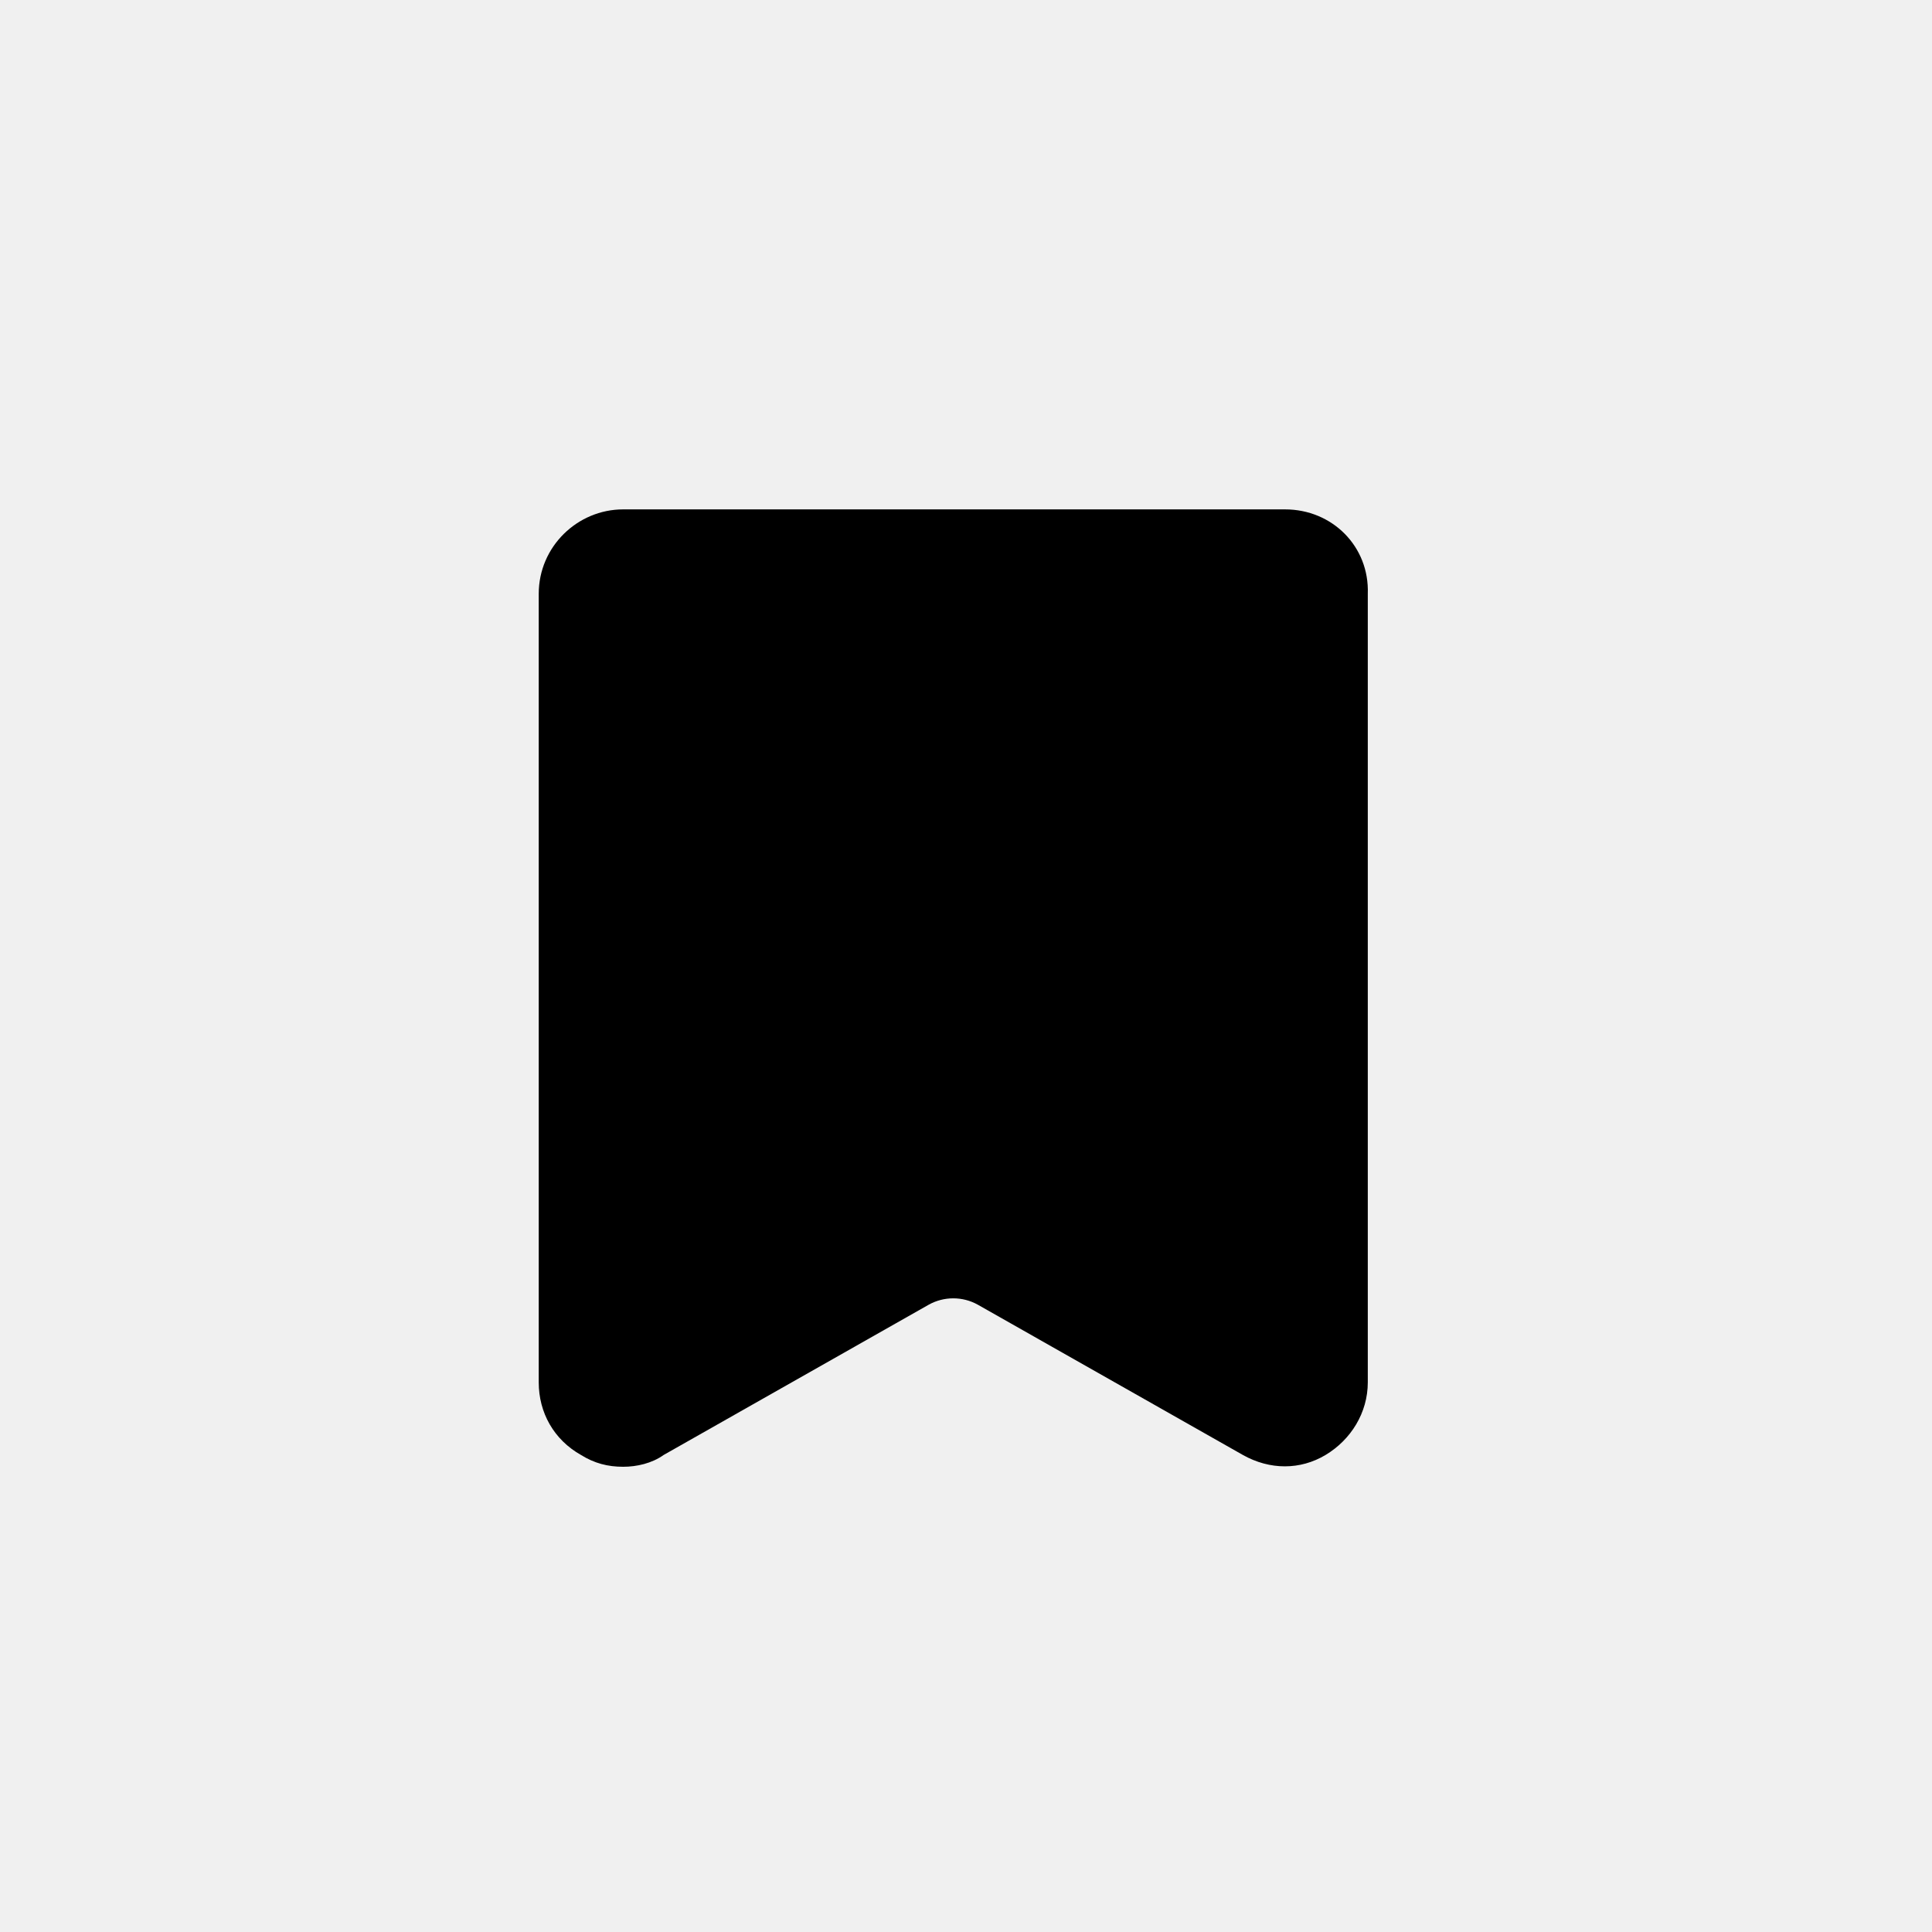
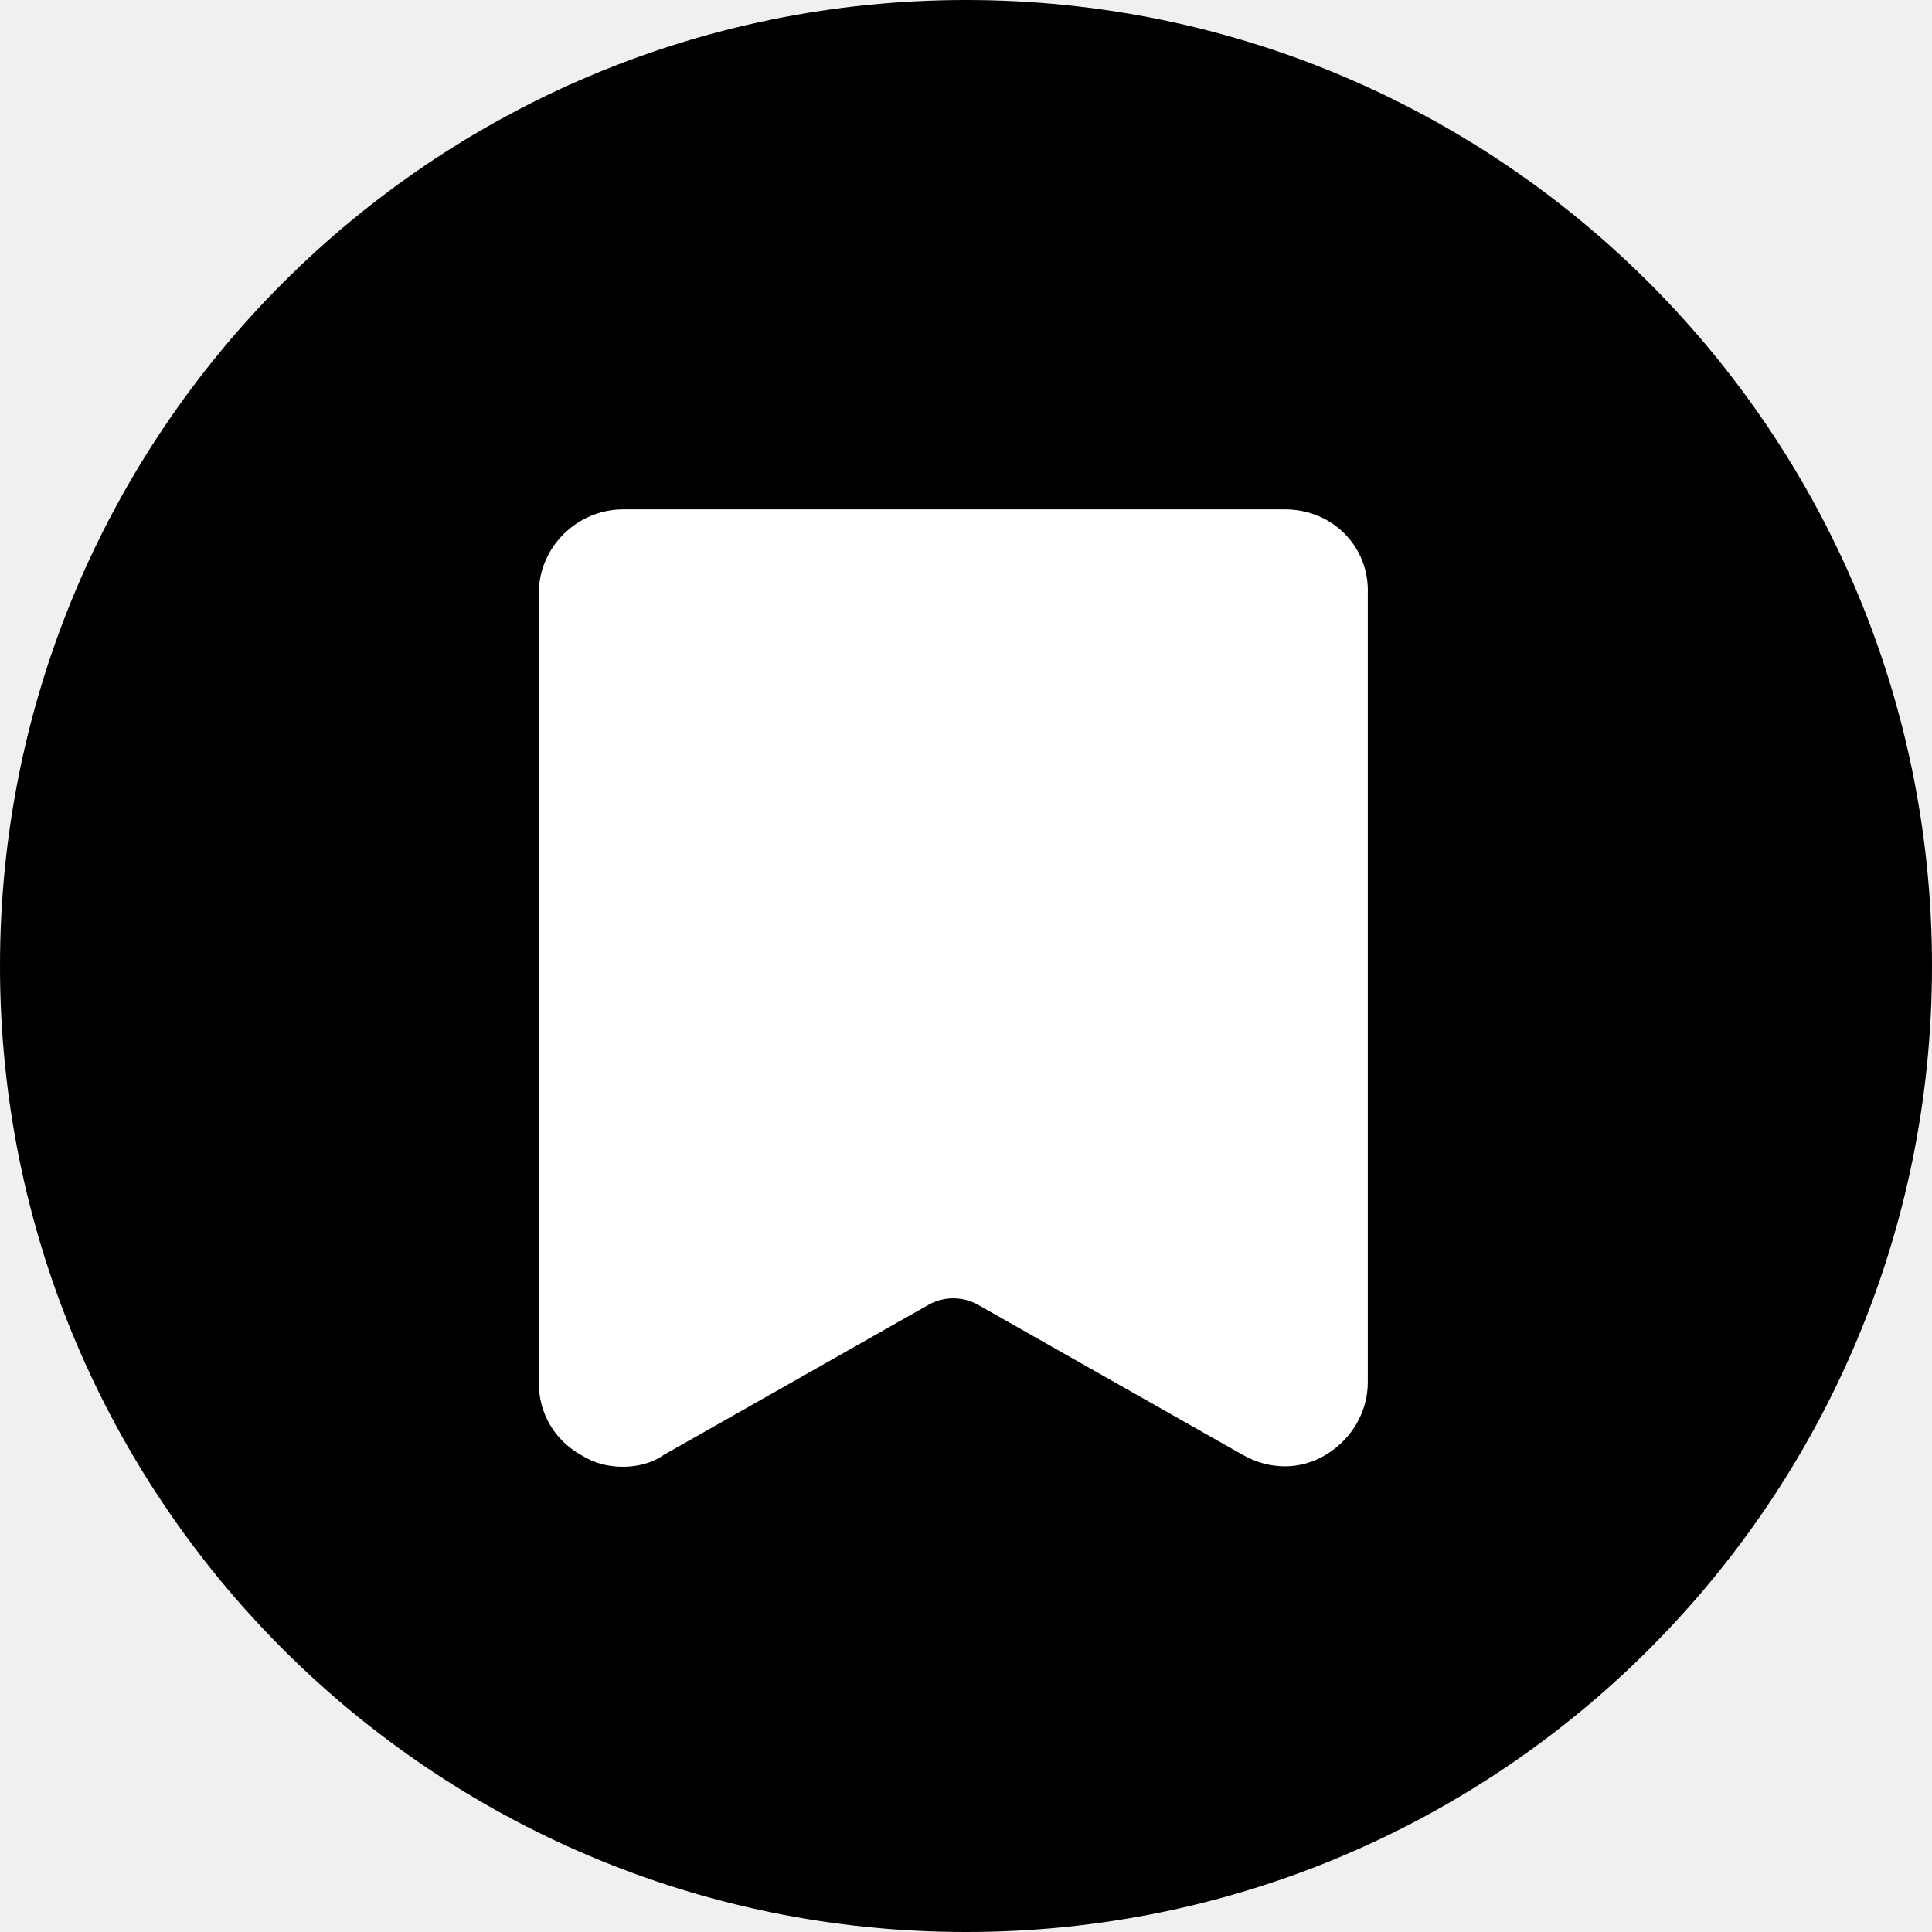
- <svg xmlns="http://www.w3.org/2000/svg" viewBox="0 0 768 768" preserveAspectRatio="xMidYMid meet">
+ <svg xmlns="http://www.w3.org/2000/svg" width="1024" zoomAndPan="magnify" viewBox="0 0 768 768" height="1024" preserveAspectRatio="xMidYMid meet" version="1.0">
  <defs>
-     <clipPath id="b3787abc6d">
+     <clipPath id="b765a5a413">
      <path d="M 214.156 202 L 544 202 L 544 584 L 214.156 584 Z M 214.156 202 " clip-rule="nonzero" />
    </clipPath>
  </defs>
-   <g clip-path="url(#b3787abc6d)">
-     <path fill="currentColor" d="M 510.832 202.488 L 247.719 202.488 C 229.594 202.488 214.156 217.254 214.156 236.047 L 214.156 549.5 C 214.156 561.582 220.199 572.324 230.938 578.363 C 236.309 581.719 241.676 583.062 247.719 583.062 C 253.086 583.062 259.129 581.719 263.828 578.363 L 369.207 518.625 C 375.246 515.27 382.629 515.27 388.672 518.625 L 494.051 578.363 C 504.789 584.402 516.871 584.402 526.941 578.363 C 537.008 572.324 543.719 561.582 543.719 549.5 L 543.719 236.047 C 544.391 217.254 529.625 202.488 510.832 202.488 Z M 510.832 202.488 " fill-opacity="1" fill-rule="nonzero" />
+   <path fill="#000000" d="M 384 0 C 171.84 0 0 171.84 0 384 C 0 596.16 171.84 768 384 768 C 596.16 768 768 596.16 768 384 C 768 171.84 596.16 0 384 0 Z M 384 0 " fill-opacity="1" fill-rule="nonzero" />
+   <g clip-path="url(#b765a5a413)">
+     <path fill="#ffffff" d="M 510.832 202.488 L 247.719 202.488 C 229.594 202.488 214.156 217.254 214.156 236.047 L 214.156 549.5 C 214.156 561.582 220.199 572.324 230.938 578.363 C 236.309 581.719 241.676 583.062 247.719 583.062 C 253.086 583.062 259.129 581.719 263.828 578.363 L 369.207 518.625 C 375.246 515.27 382.629 515.27 388.672 518.625 L 494.051 578.363 C 504.789 584.402 516.871 584.402 526.941 578.363 C 537.008 572.324 543.719 561.582 543.719 549.5 L 543.719 236.047 C 544.391 217.254 529.625 202.488 510.832 202.488 Z M 510.832 202.488 " fill-opacity="1" fill-rule="nonzero" />
  </g>
</svg>
